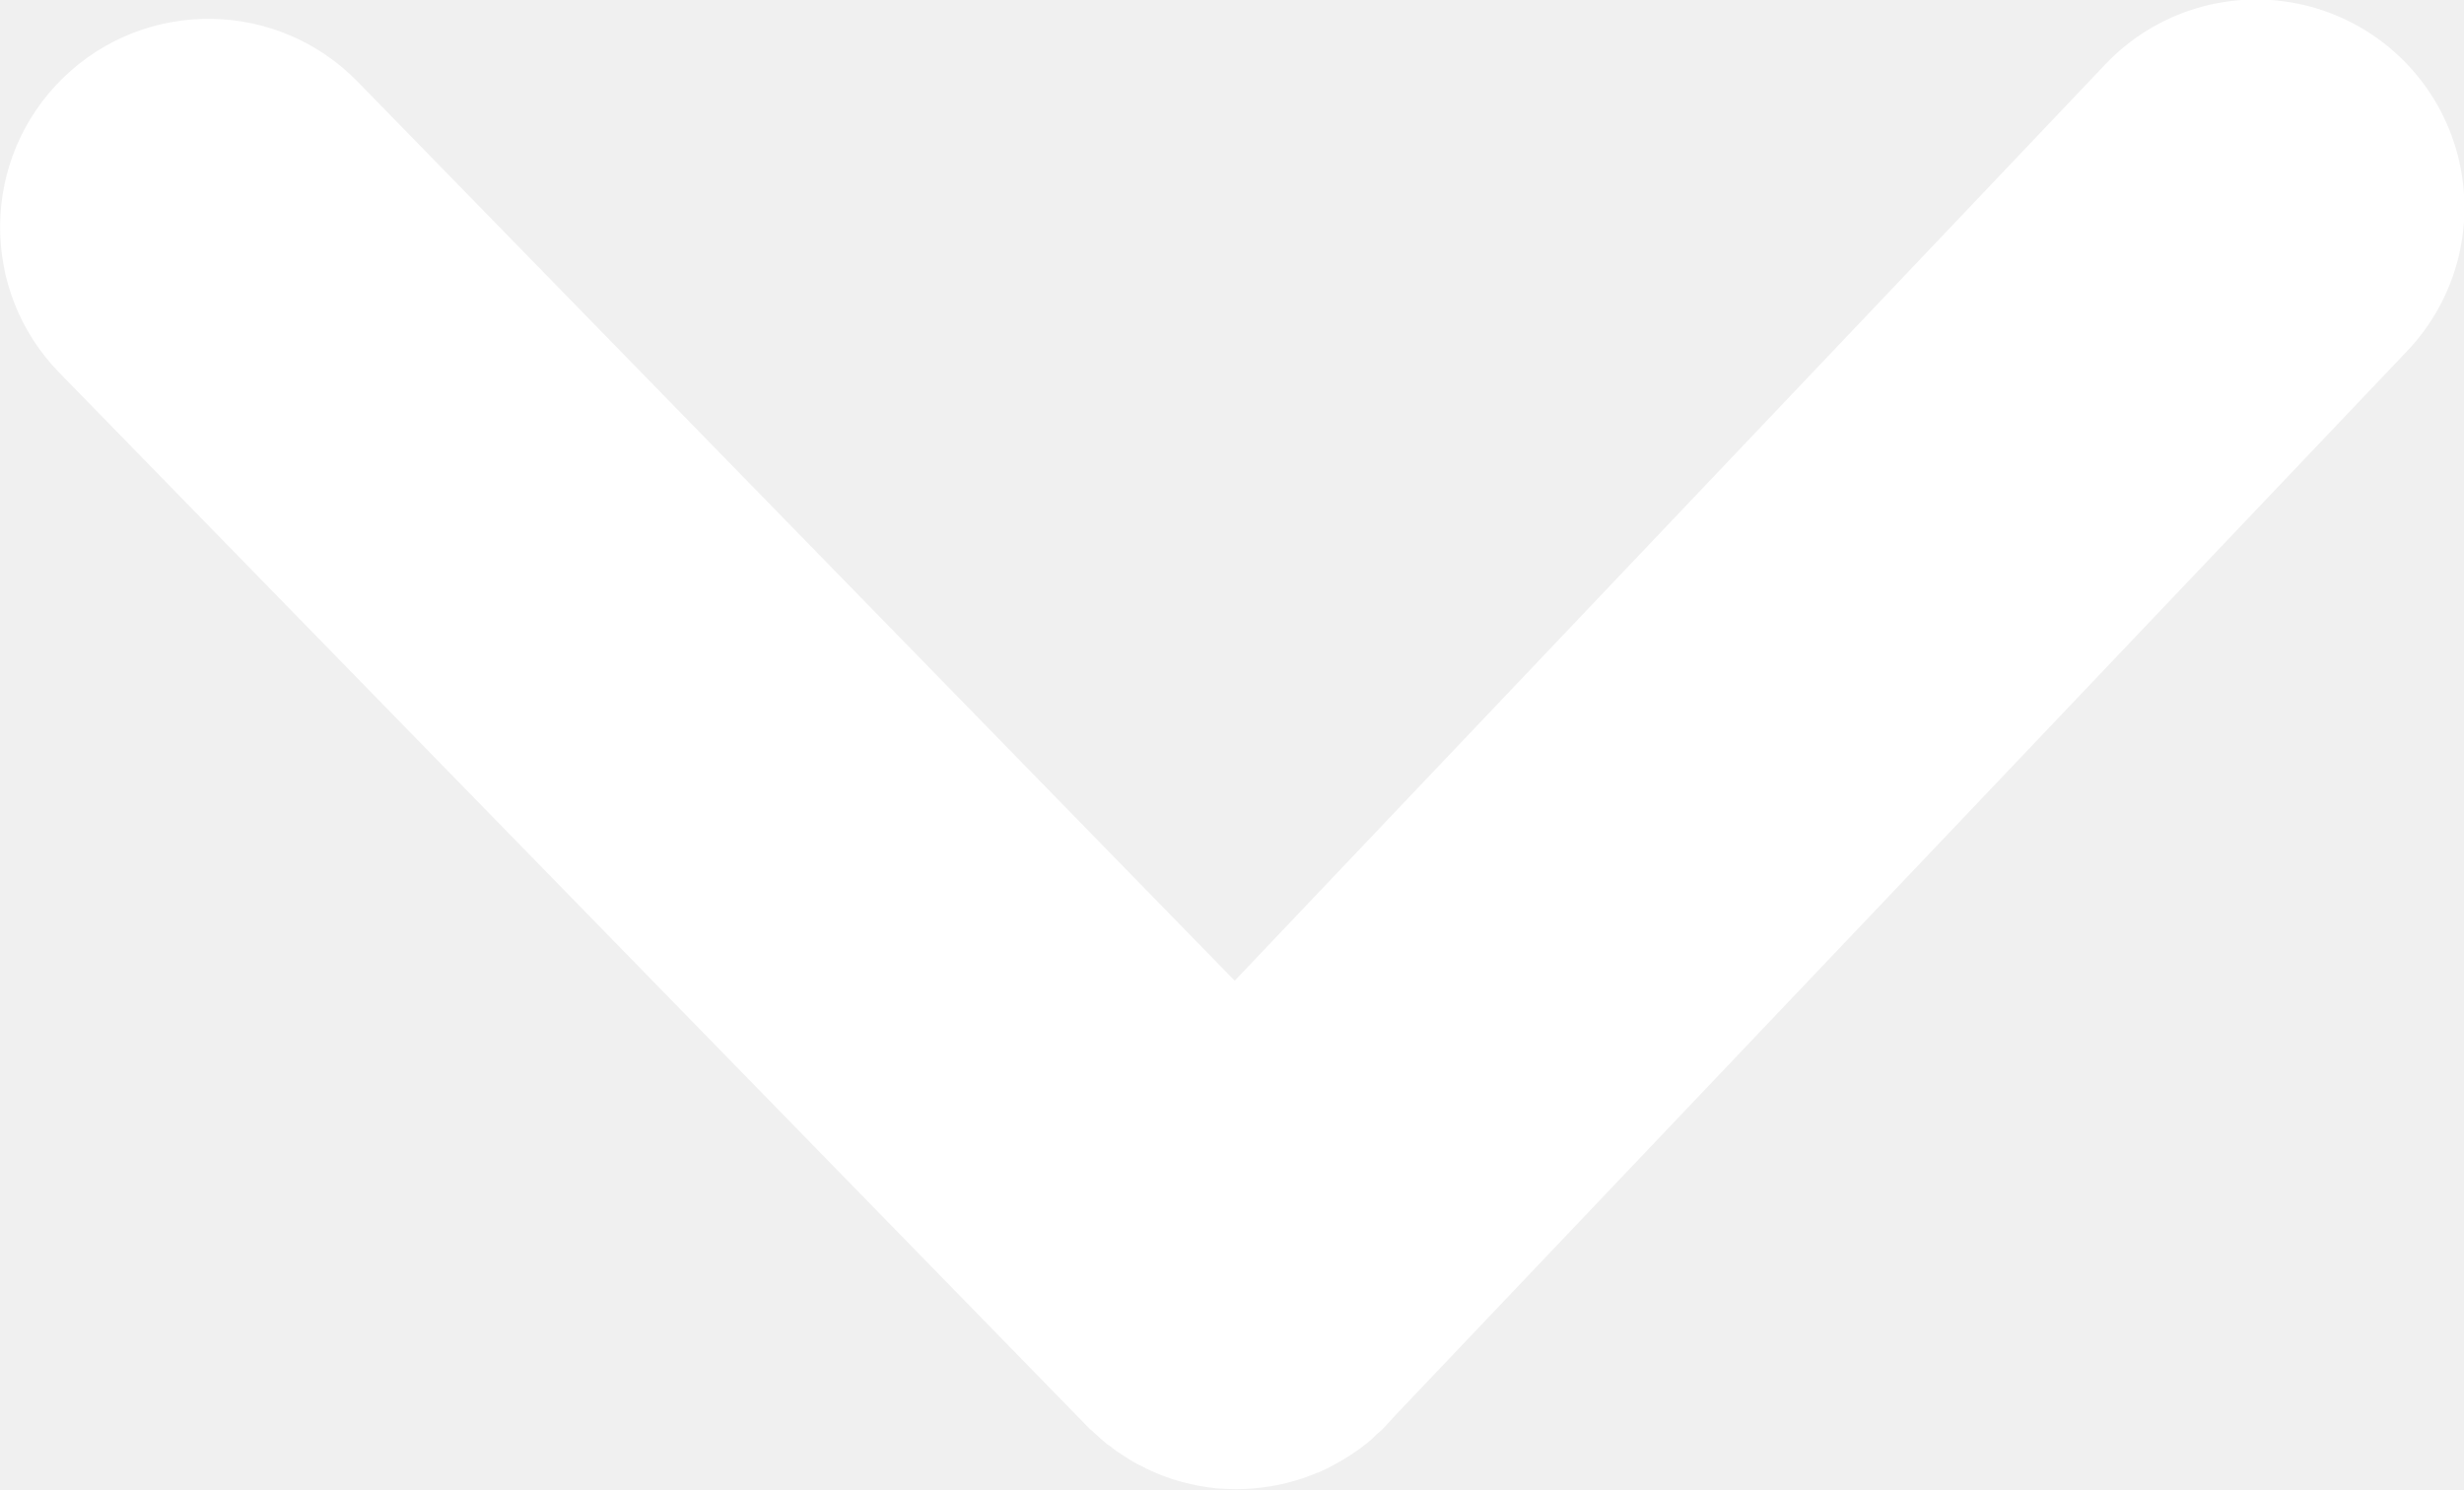
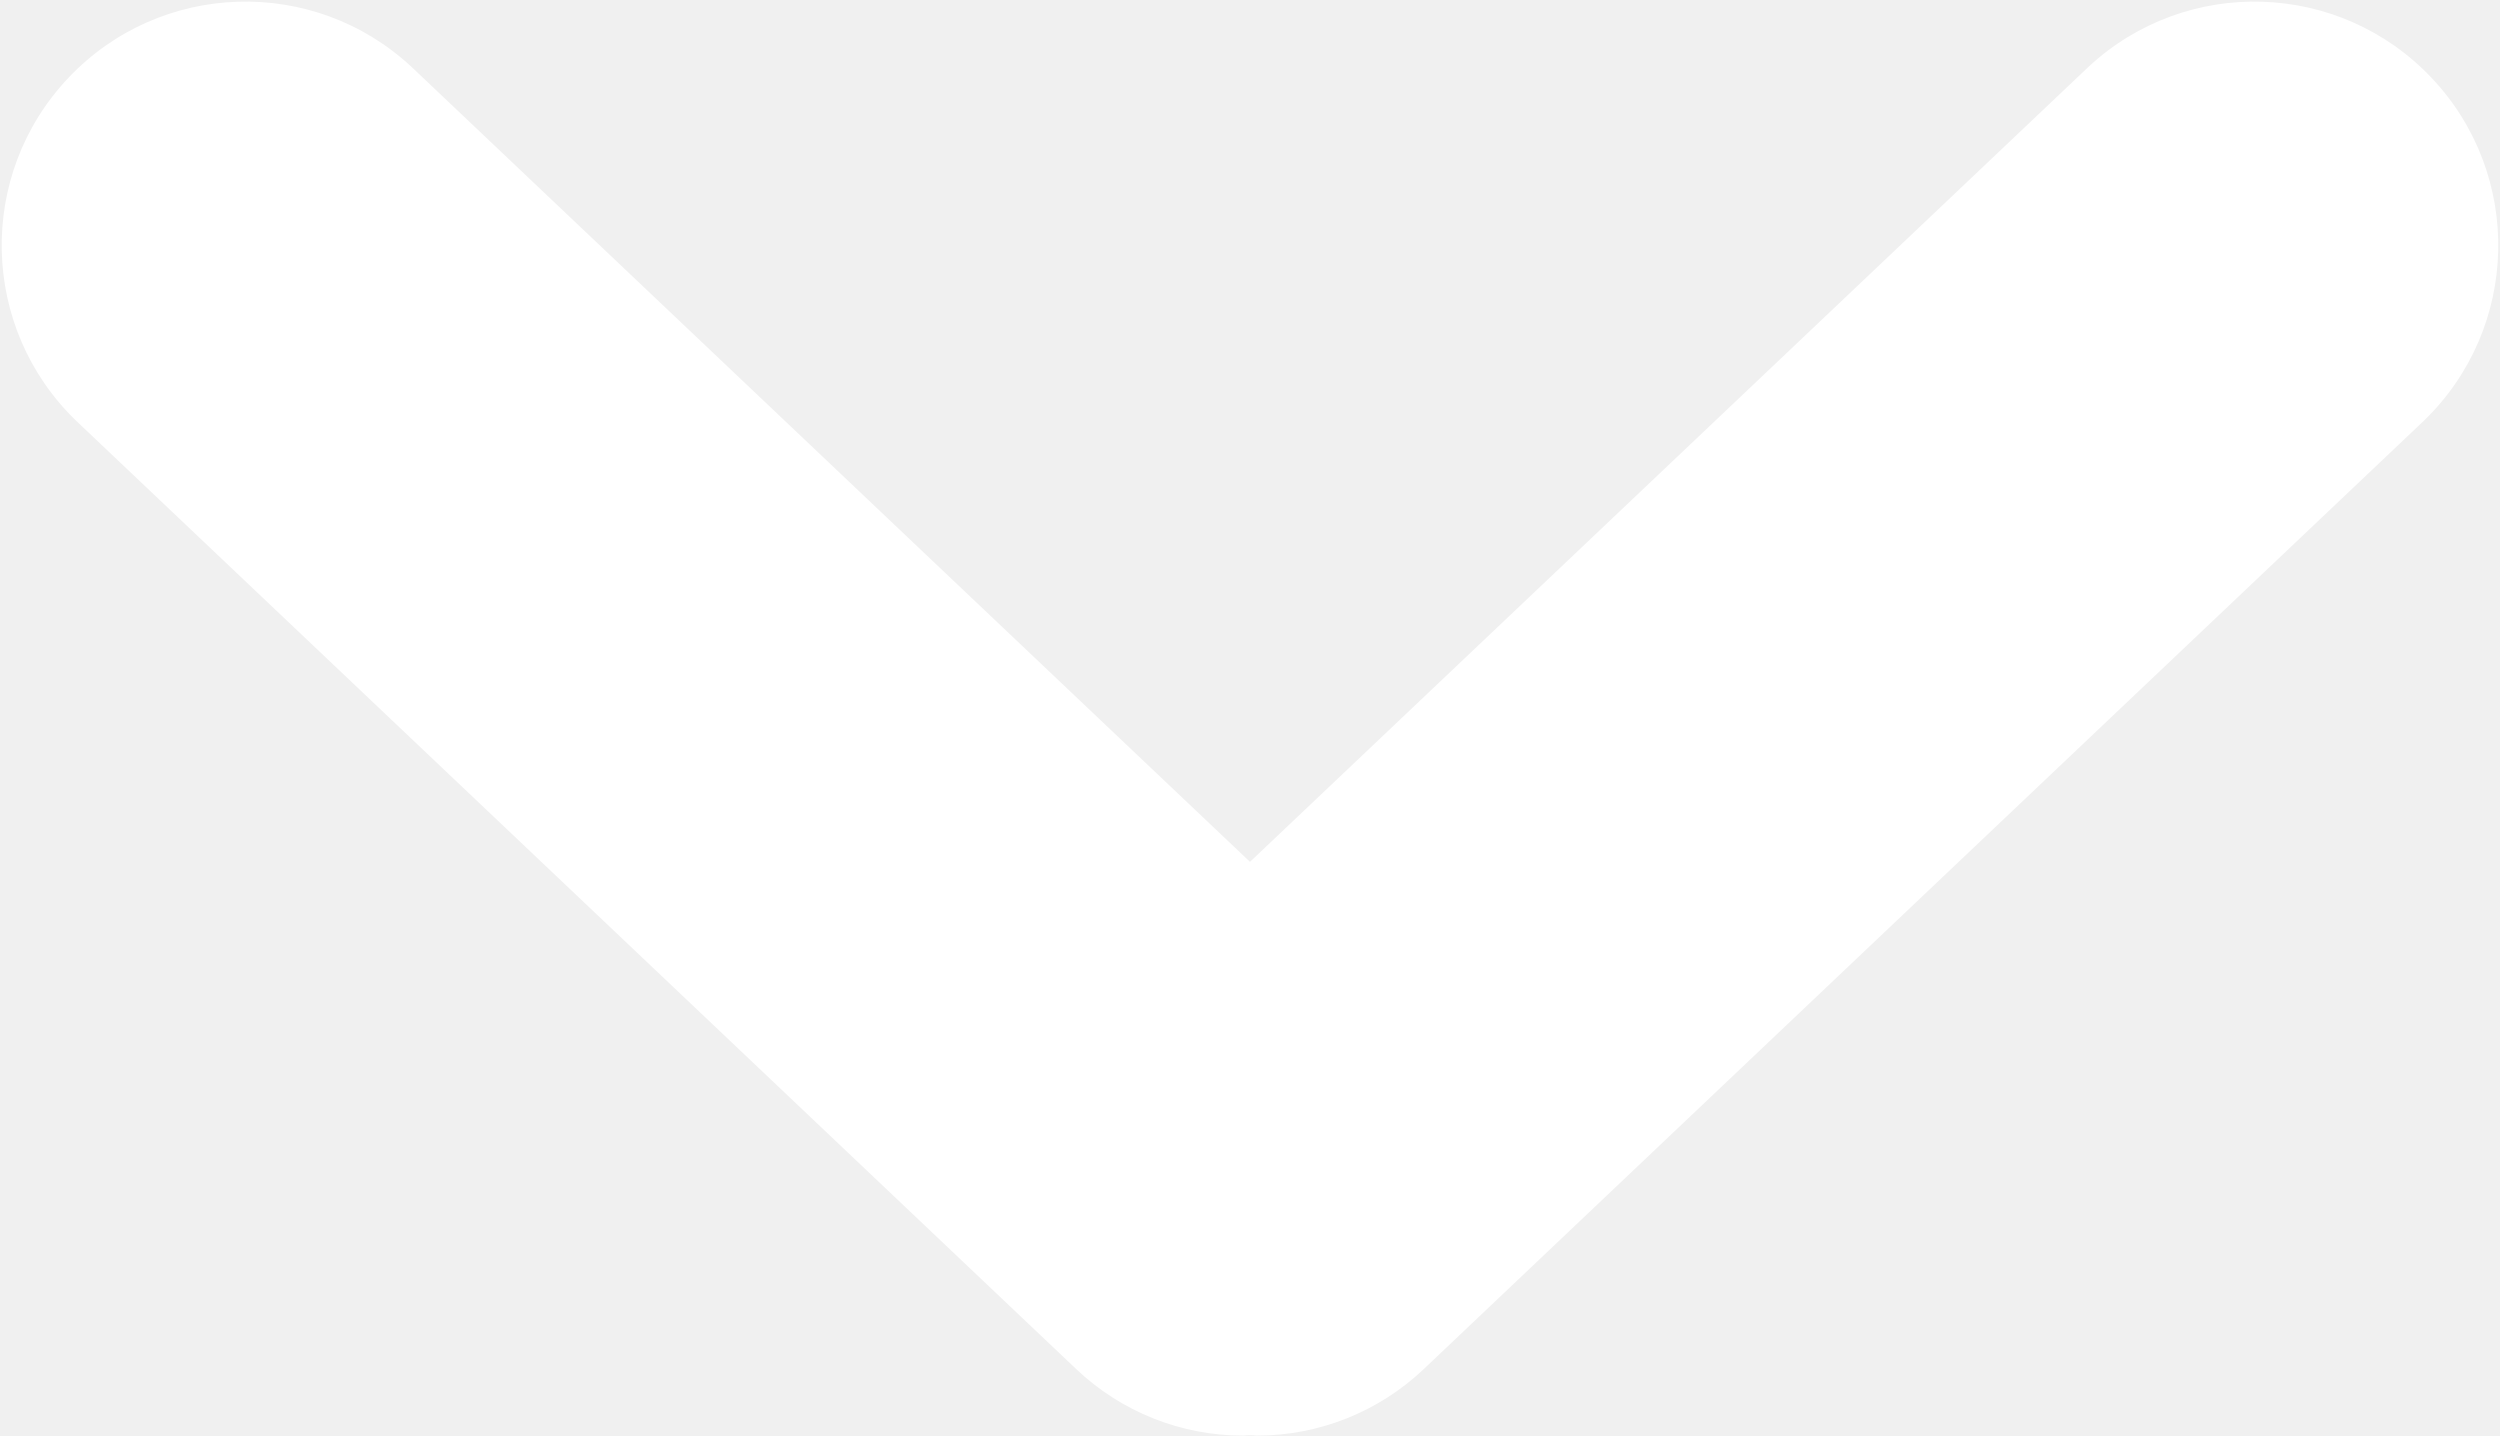
- <svg xmlns="http://www.w3.org/2000/svg" width="237.038" height="143.28" viewBox="0 0 237.038 143.28">
+ <svg xmlns="http://www.w3.org/2000/svg" width="66.665" height="38.282" viewBox="0 0 66.665 38.282">
  <defs>
    <style>
      .cls-1 {
        fill: #fff;
      }
    </style>
  </defs>
  <g id="Layer_2" data-name="Layer 2">
    <g id="Layer_1-2" data-name="Layer 1">
-       <path class="cls-1" d="M231.498,33.85l-97.16,102.212-.882.962-.04.04a7.544,7.544,0,0,1-1.002.962,9.168,9.168,0,0,1-.922.842,21.141,21.141,0,0,1-2.967,1.965,16.476,16.476,0,0,1-1.684.842c-.08,0-.12.04-.16.04-.441.2-.922.361-1.363.521A20.414,20.414,0,0,1,118.94,143.28c-.641,0-1.323-.04-1.965-.08a21.562,21.562,0,0,1-3.208-.602,18.885,18.885,0,0,1-4.01-1.564,11.573,11.573,0,0,1-1.524-.882A12.391,12.391,0,0,1,106.75,139.11c-.08-.04-.12-.08-.201-.12-.441-.361-.882-.762-1.323-1.163l-.08-.08-.04-.04a2.962,2.962,0,0,1-.521-.481L5.701,35.855A20.048,20.048,0,1,1,34.412,7.866L118.78,94.359,202.466,6.262A20.025,20.025,0,1,1,231.498,33.85Z" />
+       <path class="cls-1" d="M64.632,11.222l-26.66,25.28a6.46,6.46,0,0,1-4.47,1.78,1.45,1.45,0,0,0-.34,0,6.46,6.46,0,0,1-4.47-1.78l-26.66-25.28a6.501,6.501,0,0,1,8.94-9.44l22.36,21.2,22.36-21.2a6.501,6.501,0,0,1,8.94,9.44Z" />
    </g>
  </g>
</svg>
